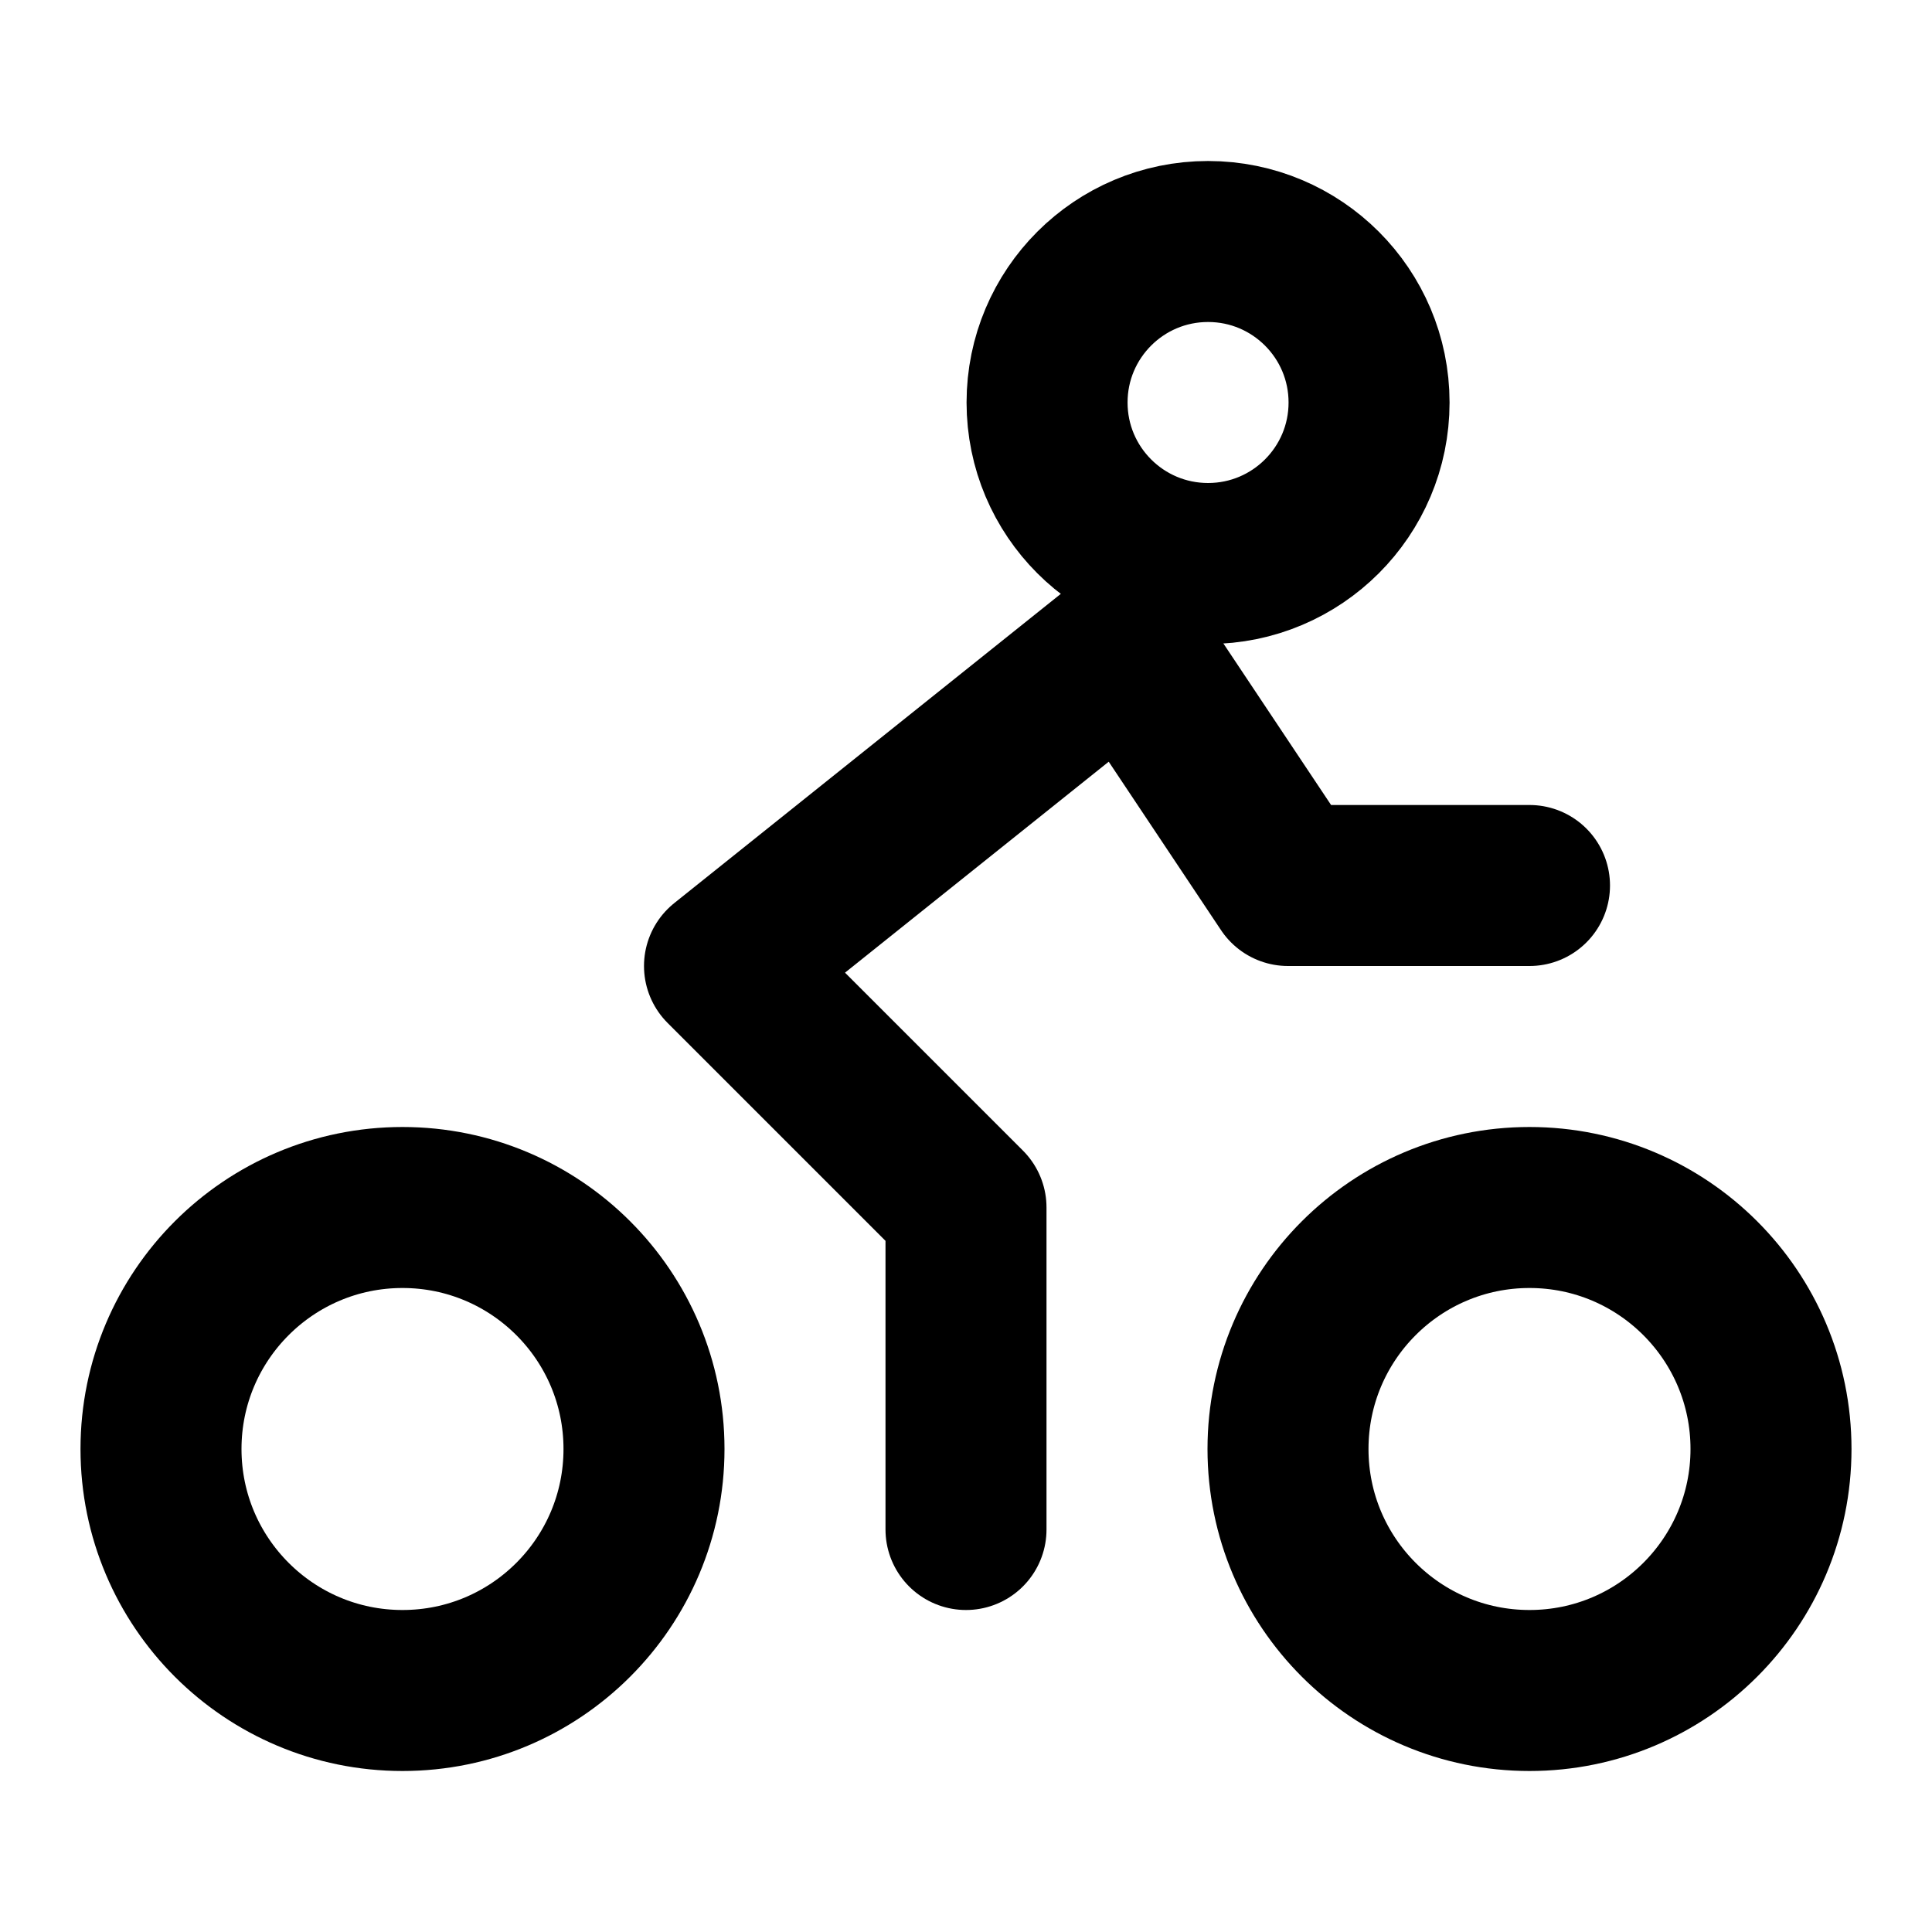
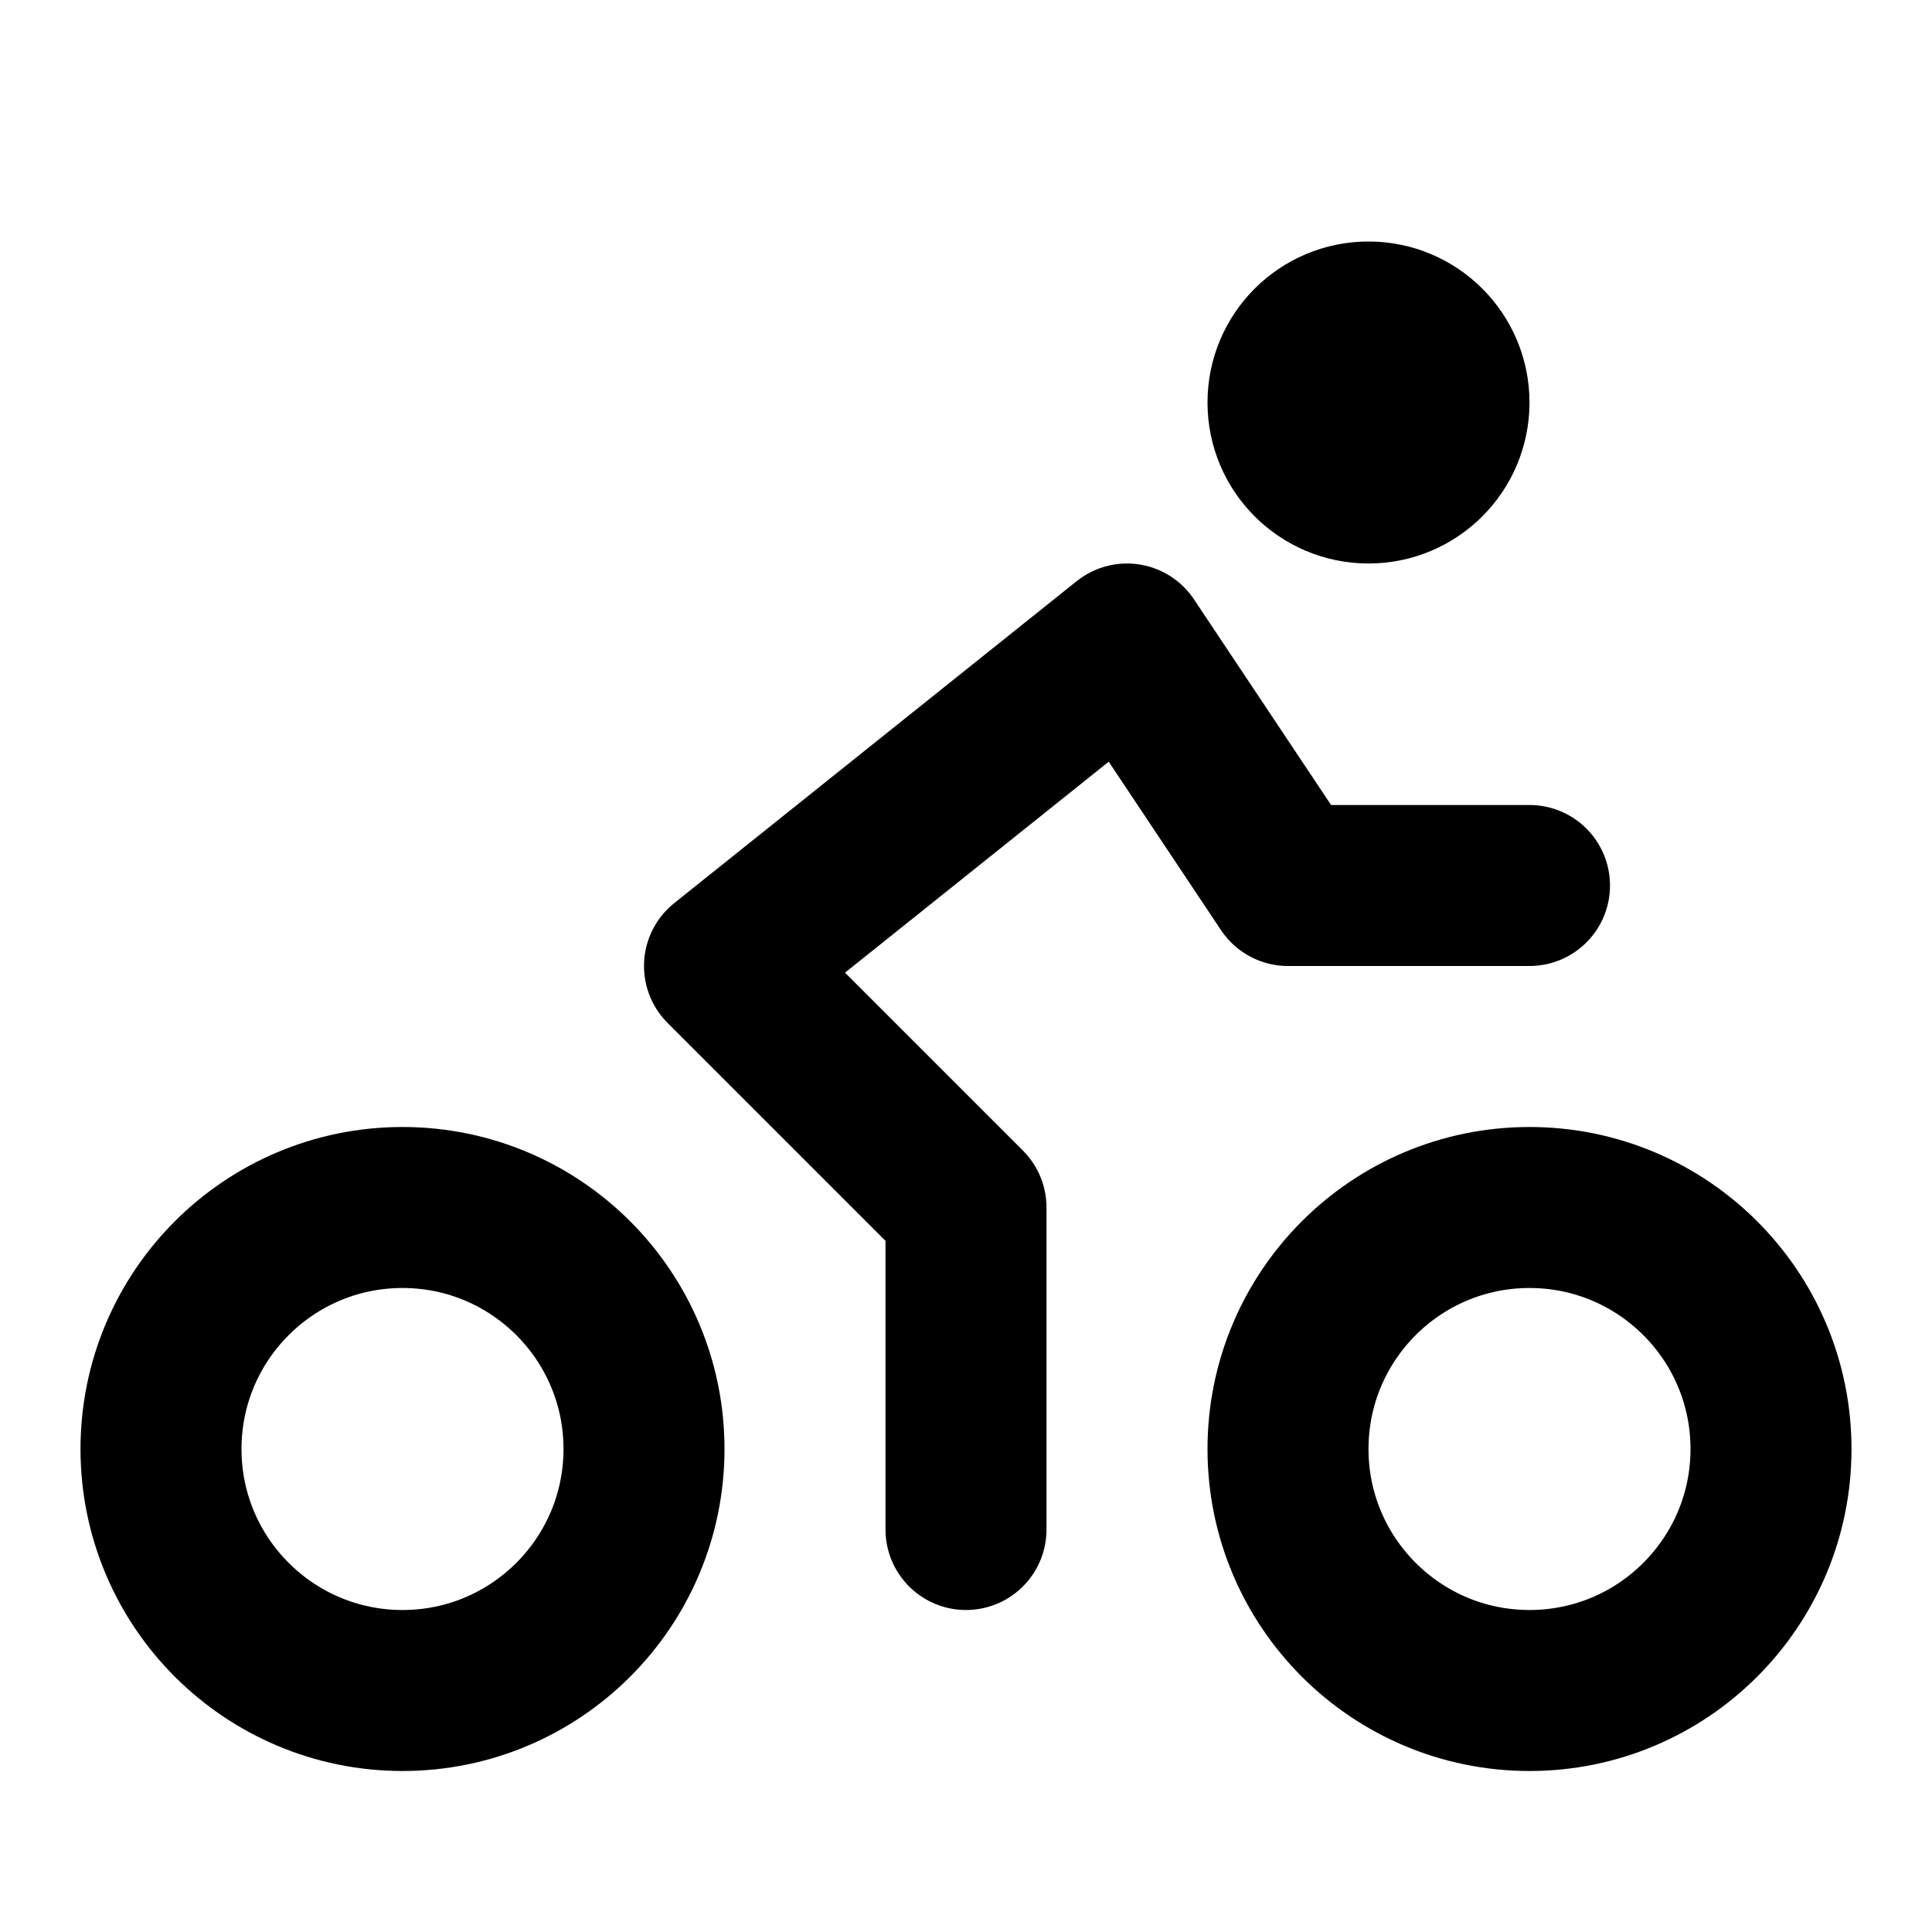
<svg xmlns="http://www.w3.org/2000/svg" width="24" height="24" viewBox="0 0 24 24" fill="none" stroke="currentColor" stroke-width="2" stroke-linecap="round" stroke-linejoin="round">
-   <path d="M2 18a3 3 0 1 0 6 0a3 3 0 0 0 -6 0" />
-   <path d="M16 18a3 3 0 1 0 6 0a3 3 0 0 0 -6 0" />
-   <path d="M12 19v-4l-3 -3l5 -4l2 3h3" />
-   <path d="M13.007 5a2 2 0 1 0 4 0a2 2 0 1 0 -4 0" />
+   <path d="M2 18a3 3 0 1 0 6 0a3 3 0 1 0 -6 0" />
+   <path d="M16 18a3 3 0 1 0 6 0a3 3 0 1 0 -6 0" />
+   <path d="M12 19l0 -4l-3 -3l5 -4l2 3l3 0" />
+   <path d="M16 5a1 1 0 1 0 2 0a1 1 0 1 0 -2 0" />
</svg>
